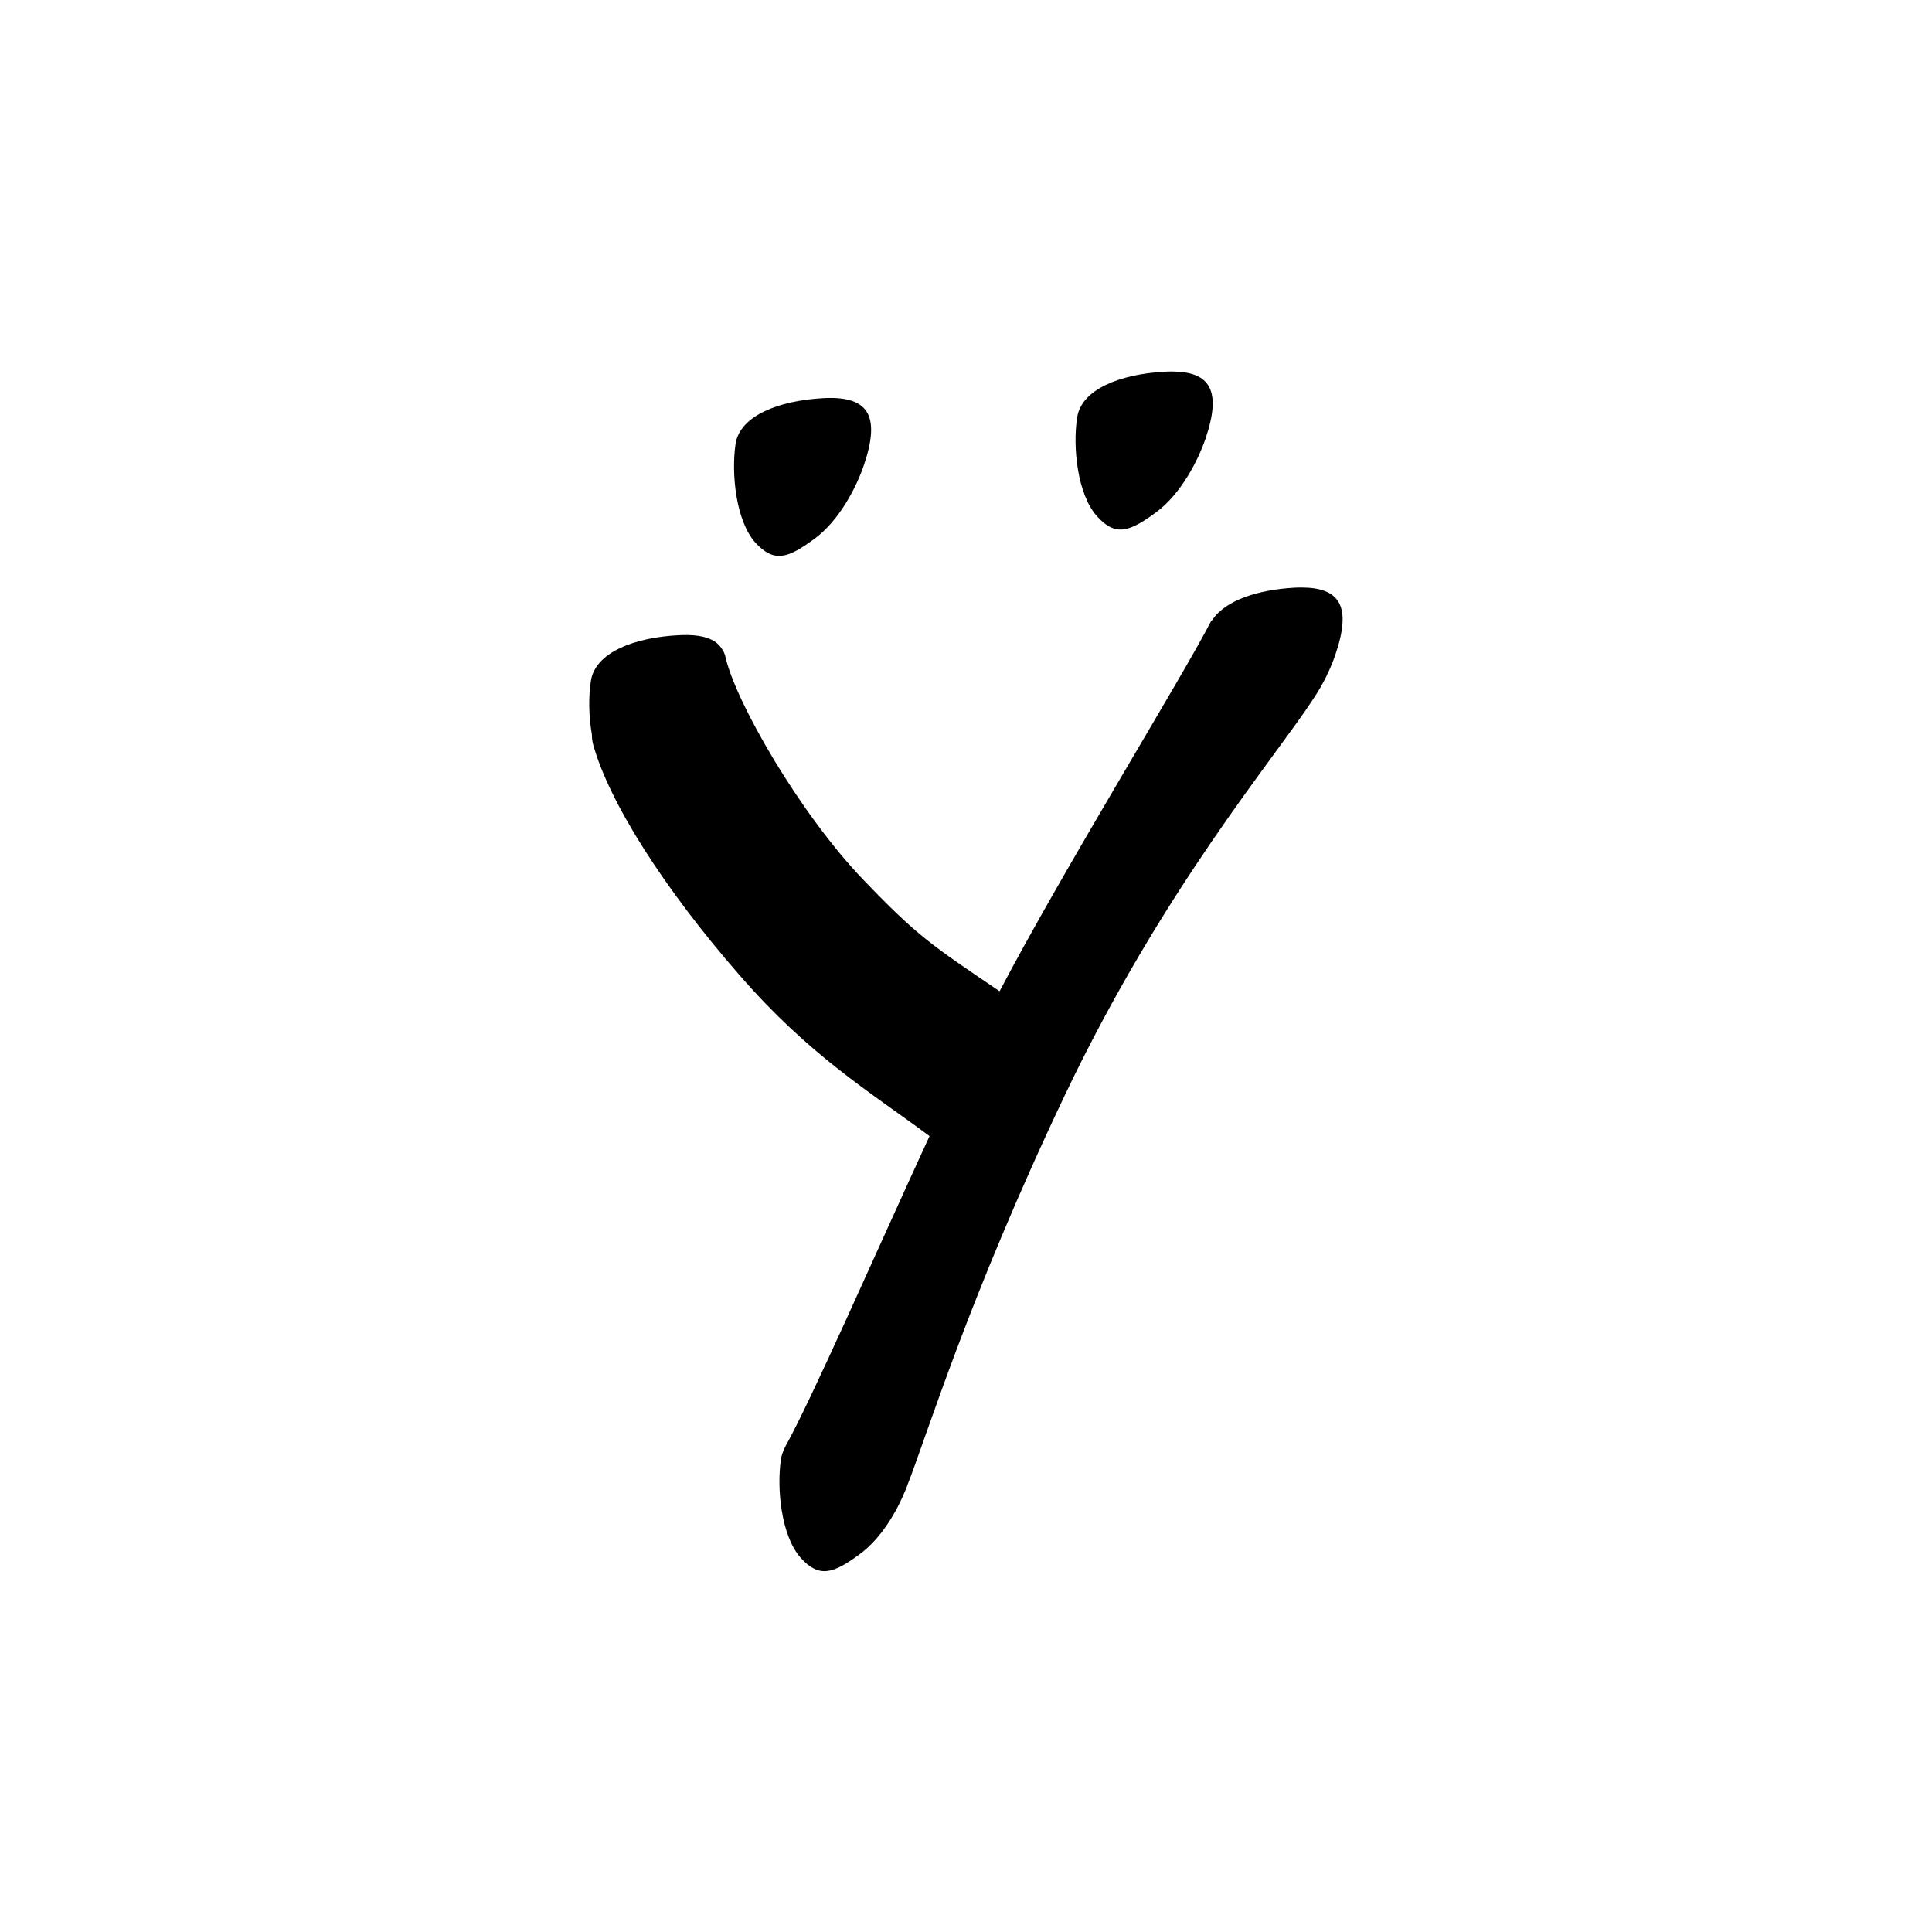
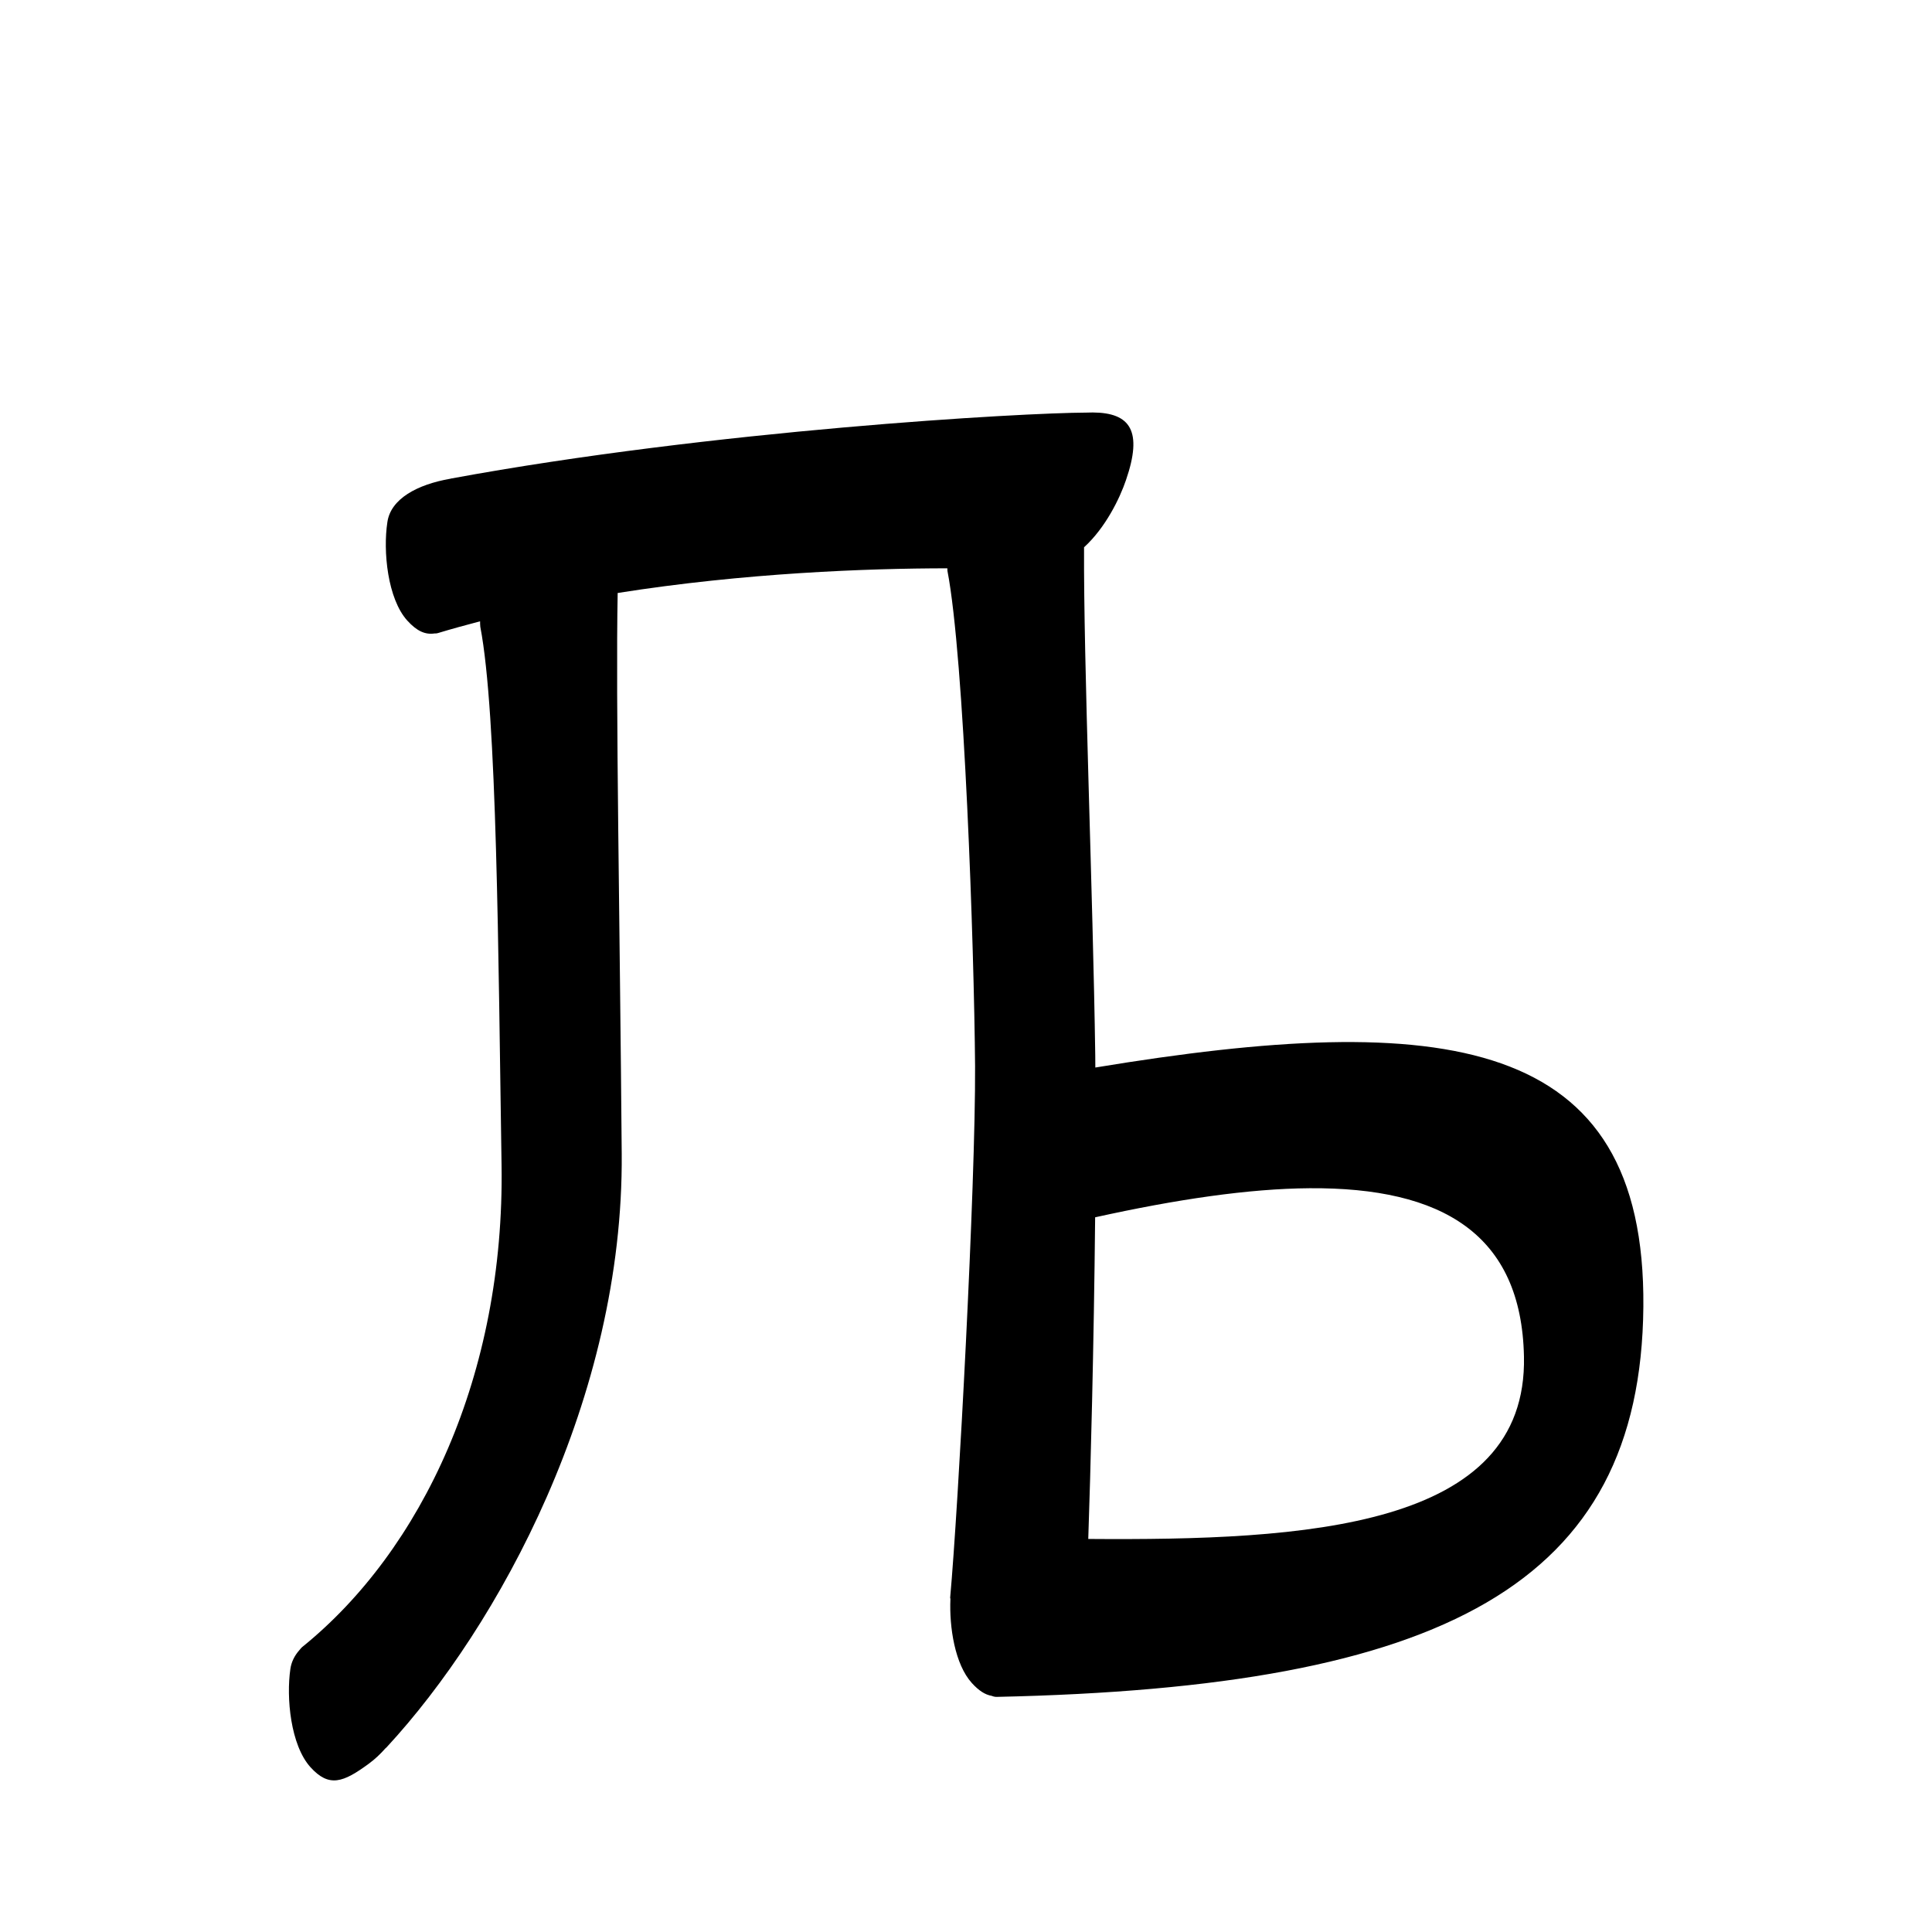
- <svg xmlns="http://www.w3.org/2000/svg" xmlns:ns1="http://xml.openoffice.org/svg/export" version="1.2" width="100mm" height="100mm" viewBox="0 0 10000 10000" preserveAspectRatio="xMidYMid" fill-rule="evenodd" stroke-width="28.222" stroke-linejoin="round" xml:space="preserve" id="svg22">
+ <svg xmlns="http://www.w3.org/2000/svg" xmlns:ns1="http://xml.openoffice.org/svg/export" version="1.2" width="100mm" height="100mm" viewBox="0 0 10000 10000" preserveAspectRatio="xMidYMid" fill-rule="evenodd" stroke-width="28.222" stroke-linejoin="round" xml:space="preserve" id="svg26">
  <defs class="ClipPathGroup" id="defs2">
    <clipPath id="presentation_clip_path_shrink" clipPathUnits="userSpaceOnUse">
      <rect x="10" y="10" width="9980" height="9980" id="rect2" />
    </clipPath>
  </defs>
  <defs class="TextShapeIndex" id="defs3">
-     <g ns1:slide="id1" ns1:id-list="id3 id4 id5 id6 id7 id8 id9" id="g2" />
+     <g ns1:slide="id1" ns1:id-list="id3 id4 id5 id6 id7 id8 id9 id10 id11 id12 id13" id="g2" />
  </defs>
  <defs class="EmbeddedBulletChars" id="defs12">
    <g id="bullet-char-template-57356" transform="scale(0.0004882812,-0.0004882812)">
      <path d="M 580,1141 L 1163,571 580,0 -4,571 580,1141 Z" id="path3" />
    </g>
    <g id="bullet-char-template-57354" transform="scale(0.0004882812,-0.0004882812)">
      <path d="M 8,1128 L 1137,1128 1137,0 8,0 8,1128 Z" id="path4" />
    </g>
    <g id="bullet-char-template-10146" transform="scale(0.0004882812,-0.0004882812)">
      <path d="M 174,0 L 602,739 174,1481 1456,739 174,0 Z M 1358,739 L 309,1346 659,739 1358,739 Z" id="path5" />
    </g>
    <g id="bullet-char-template-10132" transform="scale(0.0004882812,-0.0004882812)">
      <path d="M 2015,739 L 1276,0 717,0 1260,543 174,543 174,936 1260,936 717,1481 1274,1481 2015,739 Z" id="path6" />
    </g>
    <g id="bullet-char-template-10007" transform="scale(0.0004882812,-0.0004882812)">
      <path d="M 0,-2 C -7,14 -16,27 -25,37 L 356,567 C 262,823 215,952 215,954 215,979 228,992 255,992 264,992 276,990 289,987 310,991 331,999 354,1012 L 381,999 492,748 772,1049 836,1024 860,1049 C 881,1039 901,1025 922,1006 886,937 835,863 770,784 769,783 710,716 594,584 L 774,223 C 774,196 753,168 711,139 L 727,119 C 717,90 699,76 672,76 641,76 570,178 457,381 L 164,-76 C 142,-110 111,-127 72,-127 30,-127 9,-110 8,-76 1,-67 -2,-52 -2,-32 -2,-23 -1,-13 0,-2 Z" id="path7" />
    </g>
    <g id="bullet-char-template-10004" transform="scale(0.0004882812,-0.0004882812)">
      <path d="M 285,-33 C 182,-33 111,30 74,156 52,228 41,333 41,471 41,549 55,616 82,672 116,743 169,778 240,778 293,778 328,747 346,684 L 369,508 C 377,444 397,411 428,410 L 1163,1116 C 1174,1127 1196,1133 1229,1133 1271,1133 1292,1118 1292,1087 L 1292,965 C 1292,929 1282,901 1262,881 L 442,47 C 390,-6 338,-33 285,-33 Z" id="path8" />
    </g>
    <g id="bullet-char-template-9679" transform="scale(0.0004882812,-0.0004882812)">
      <path d="M 813,0 C 632,0 489,54 383,161 276,268 223,411 223,592 223,773 276,916 383,1023 489,1130 632,1184 813,1184 992,1184 1136,1130 1245,1023 1353,916 1407,772 1407,592 1407,412 1353,268 1245,161 1136,54 992,0 813,0 Z" id="path9" />
    </g>
    <g id="bullet-char-template-8226" transform="scale(0.0004882812,-0.0004882812)">
      <path d="M 346,457 C 273,457 209,483 155,535 101,586 74,649 74,723 74,796 101,859 155,911 209,963 273,989 346,989 419,989 480,963 531,910 582,859 608,796 608,723 608,648 583,586 532,535 482,483 420,457 346,457 Z" id="path10" />
    </g>
    <g id="bullet-char-template-8211" transform="scale(0.0004882812,-0.0004882812)">
      <path d="M -4,459 L 1135,459 1135,606 -4,606 -4,459 Z" id="path11" />
    </g>
    <g id="bullet-char-template-61548" transform="scale(0.0004882812,-0.0004882812)">
      <path d="M 173,740 C 173,903 231,1043 346,1159 462,1274 601,1332 765,1332 928,1332 1067,1274 1183,1159 1299,1043 1357,903 1357,740 1357,577 1299,437 1183,322 1067,206 928,148 765,148 601,148 462,206 346,322 231,437 173,577 173,740 Z" id="path12" />
    </g>
  </defs>
-   <path id="path13" d="M 6066.968 1922.983 C 6053.902 1922.91 6040.239 1923.267 6025.989 1924.017 C 5798.989 1937.017 5596.008 2014.02 5575.008 2163.02 C 5552.008 2313.02 5576 2558.982 5678 2671.982 C 5774 2778.982 5847.012 2752.016 5982.012 2653.016 C 6115.012 2556.016 6201.999 2378.988 6238.999 2272.988 C 6325.249 2019.863 6262.957 1924.082 6066.968 1922.983 z M 4298.962 2059.823 C 4285.896 2059.797 4272.233 2060.199 4257.983 2061.011 C 4031.983 2074.011 3828.003 2151.015 3807.003 2300.015 C 3785.003 2450.015 3807.994 2694.976 3909.994 2808.976 C 4006.994 2914.976 4079.006 2889.011 4214.006 2790.011 C 4348.006 2692.011 4434.993 2515 4470.993 2409 C 4557.243 2156.813 4494.951 2060.203 4298.962 2059.823 z M 6738.968 3040.951 C 6725.895 3040.878 6712.239 3041.235 6697.989 3041.985 C 6513.091 3052.621 6343.689 3106.161 6276.103 3207.401 C 6272.475 3210.277 6269.281 3213.602 6267.008 3217.995 C 6119.555 3505.14 5511.394 4488.587 5173.741 5130.694 C 4824.009 4893.101 4752.993 4850.48 4465.981 4550.988 C 4142.981 4213.988 3805.983 3634.02 3753.983 3396.02 C 3751.177 3383.708 3746.24 3373.473 3740.082 3364.446 C 3706.234 3303.069 3628.176 3281.19 3508.985 3288.016 C 3282.985 3300.016 3079.005 3377.02 3058.005 3527.02 C 3046.192 3603.546 3046.627 3705.573 3063.689 3802.249 C 3063.688 3819.337 3065.437 3836.306 3069.994 3852.995 C 3152.994 4154.995 3442.004 4605 3824.004 5043 C 4189.837 5464.523 4499.451 5648.636 4811.231 5880.364 C 4521.523 6509.56 4205.966 7233.369 4061.974 7492.979 C 4060.965 7494.802 4060.622 7496.836 4059.959 7498.767 C 4050.989 7516.236 4044.784 7534.93 4041.976 7554.991 C 4019.976 7703.991 4043.018 7950.004 4145.018 8064.004 C 4241.018 8170.004 4313.979 8143.987 4448.979 8044.987 C 4564.525 7960.483 4644.323 7817.33 4687.207 7711.519 C 4687.433 7710.984 4687.763 7710.562 4687.983 7710.02 C 4690.706 7703.431 4694.7 7692.121 4697.646 7684.647 C 4697.725 7684.434 4697.774 7684.239 4697.853 7684.027 C 4795.594 7435.802 5016.266 6709.913 5510 5672.005 C 6019 4602.005 6598.019 3923.986 6796.019 3619.986 C 6796.232 3619.654 6796.284 3619.239 6796.484 3618.901 C 6851.455 3538.563 6889.986 3452.88 6910.999 3391.008 C 6998.187 3137.883 6935.063 3042.05 6738.968 3040.951 z " />
+   <path id="path13" d="M 5655.985 2134.96 C 5645.721 2134.903 5634.989 2135.179 5623.998 2135.632 C 5293.126 2136.522 3691.573 2226.726 2334.018 2477.006 C 2333.296 2477.146 2332.564 2477.563 2331.847 2477.73 C 2159.259 2507.738 2022.055 2581.937 2004.994 2702.987 C 1981.994 2852.987 2005.985 3099 2107.985 3212 C 2157.556 3266.735 2201.035 3286.196 2250.044 3278.663 C 2255.126 3279.032 2260.399 3278.693 2266.012 3277.009 C 2338.182 3255.188 2411.327 3235.027 2484.913 3215.876 C 2484.952 3225.09 2485.05 3234.333 2485.998 3243.988 C 2572.998 3694.988 2579.017 4938.004 2596.017 6028.004 C 2613.017 7116.004 2184.005 8024.991 1563.005 8525.991 C 1558.728 8529.957 1555.103 8534.301 1551.637 8538.755 C 1551.084 8539.363 1550.579 8540.004 1550.035 8540.616 C 1549.804 8540.927 1549.487 8541.181 1549.259 8541.494 C 1524.6 8569.499 1508.381 8601.64 1503.009 8638.026 C 1481.009 8787.026 1503.982 9032.987 1606.982 9146.987 C 1702.982 9252.987 1776.013 9227.022 1910.013 9128.022 C 1940.969 9105.382 1969.285 9078.386 1995.175 9049.163 C 1997.094 9047.382 1999.18 9045.975 2001.015 9043.996 C 2581.015 8416.996 3227.995 7234.987 3217.995 5971.987 C 3208.562 4780.649 3186.192 3623.94 3197.066 3069.27 C 3855.599 2965.285 4488.055 2941.894 4903.473 2941.526 C 4903.717 2946.053 4903.536 2950.388 4903.99 2955.013 C 4990.99 3405.013 5041.979 4901.009 5046.979 5518.009 C 5049.979 6135.009 4959.994 7806.986 4917.994 8269.986 C 4918.31 8271.928 4919.005 8273.708 4919.39 8275.619 C 4912.945 8422.545 4942.55 8614.228 5029.977 8710.993 C 5066.14 8750.923 5099.049 8772.085 5133.175 8777.707 C 5141.931 8781.382 5151.088 8783.504 5160.977 8782.978 C 7467.977 8732.978 8492.992 8204.98 8505.992 6763.98 C 8518.721 5354.022 7475.754 5227.033 5669.421 5525.502 C 5669.21 5505.368 5669.266 5482.732 5669.008 5463.026 C 5657.194 4628.804 5608.011 3427.568 5611.027 2832.747 C 5722.364 2731.116 5795.748 2580.028 5828.016 2485.016 C 5915.204 2231.891 5852.08 2136.059 5655.985 2134.96 z M 6778.811 6150.219 C 7465.104 6145.501 7874.869 6388.393 7887.994 7021.018 C 7907.318 7909.935 6757.781 7974.093 5632.834 7965.56 C 5644.721 7618.425 5661.93 6966.475 5668.44 6300.752 C 6088.705 6207.891 6463.585 6152.386 6778.811 6150.219 z " />
</svg>
